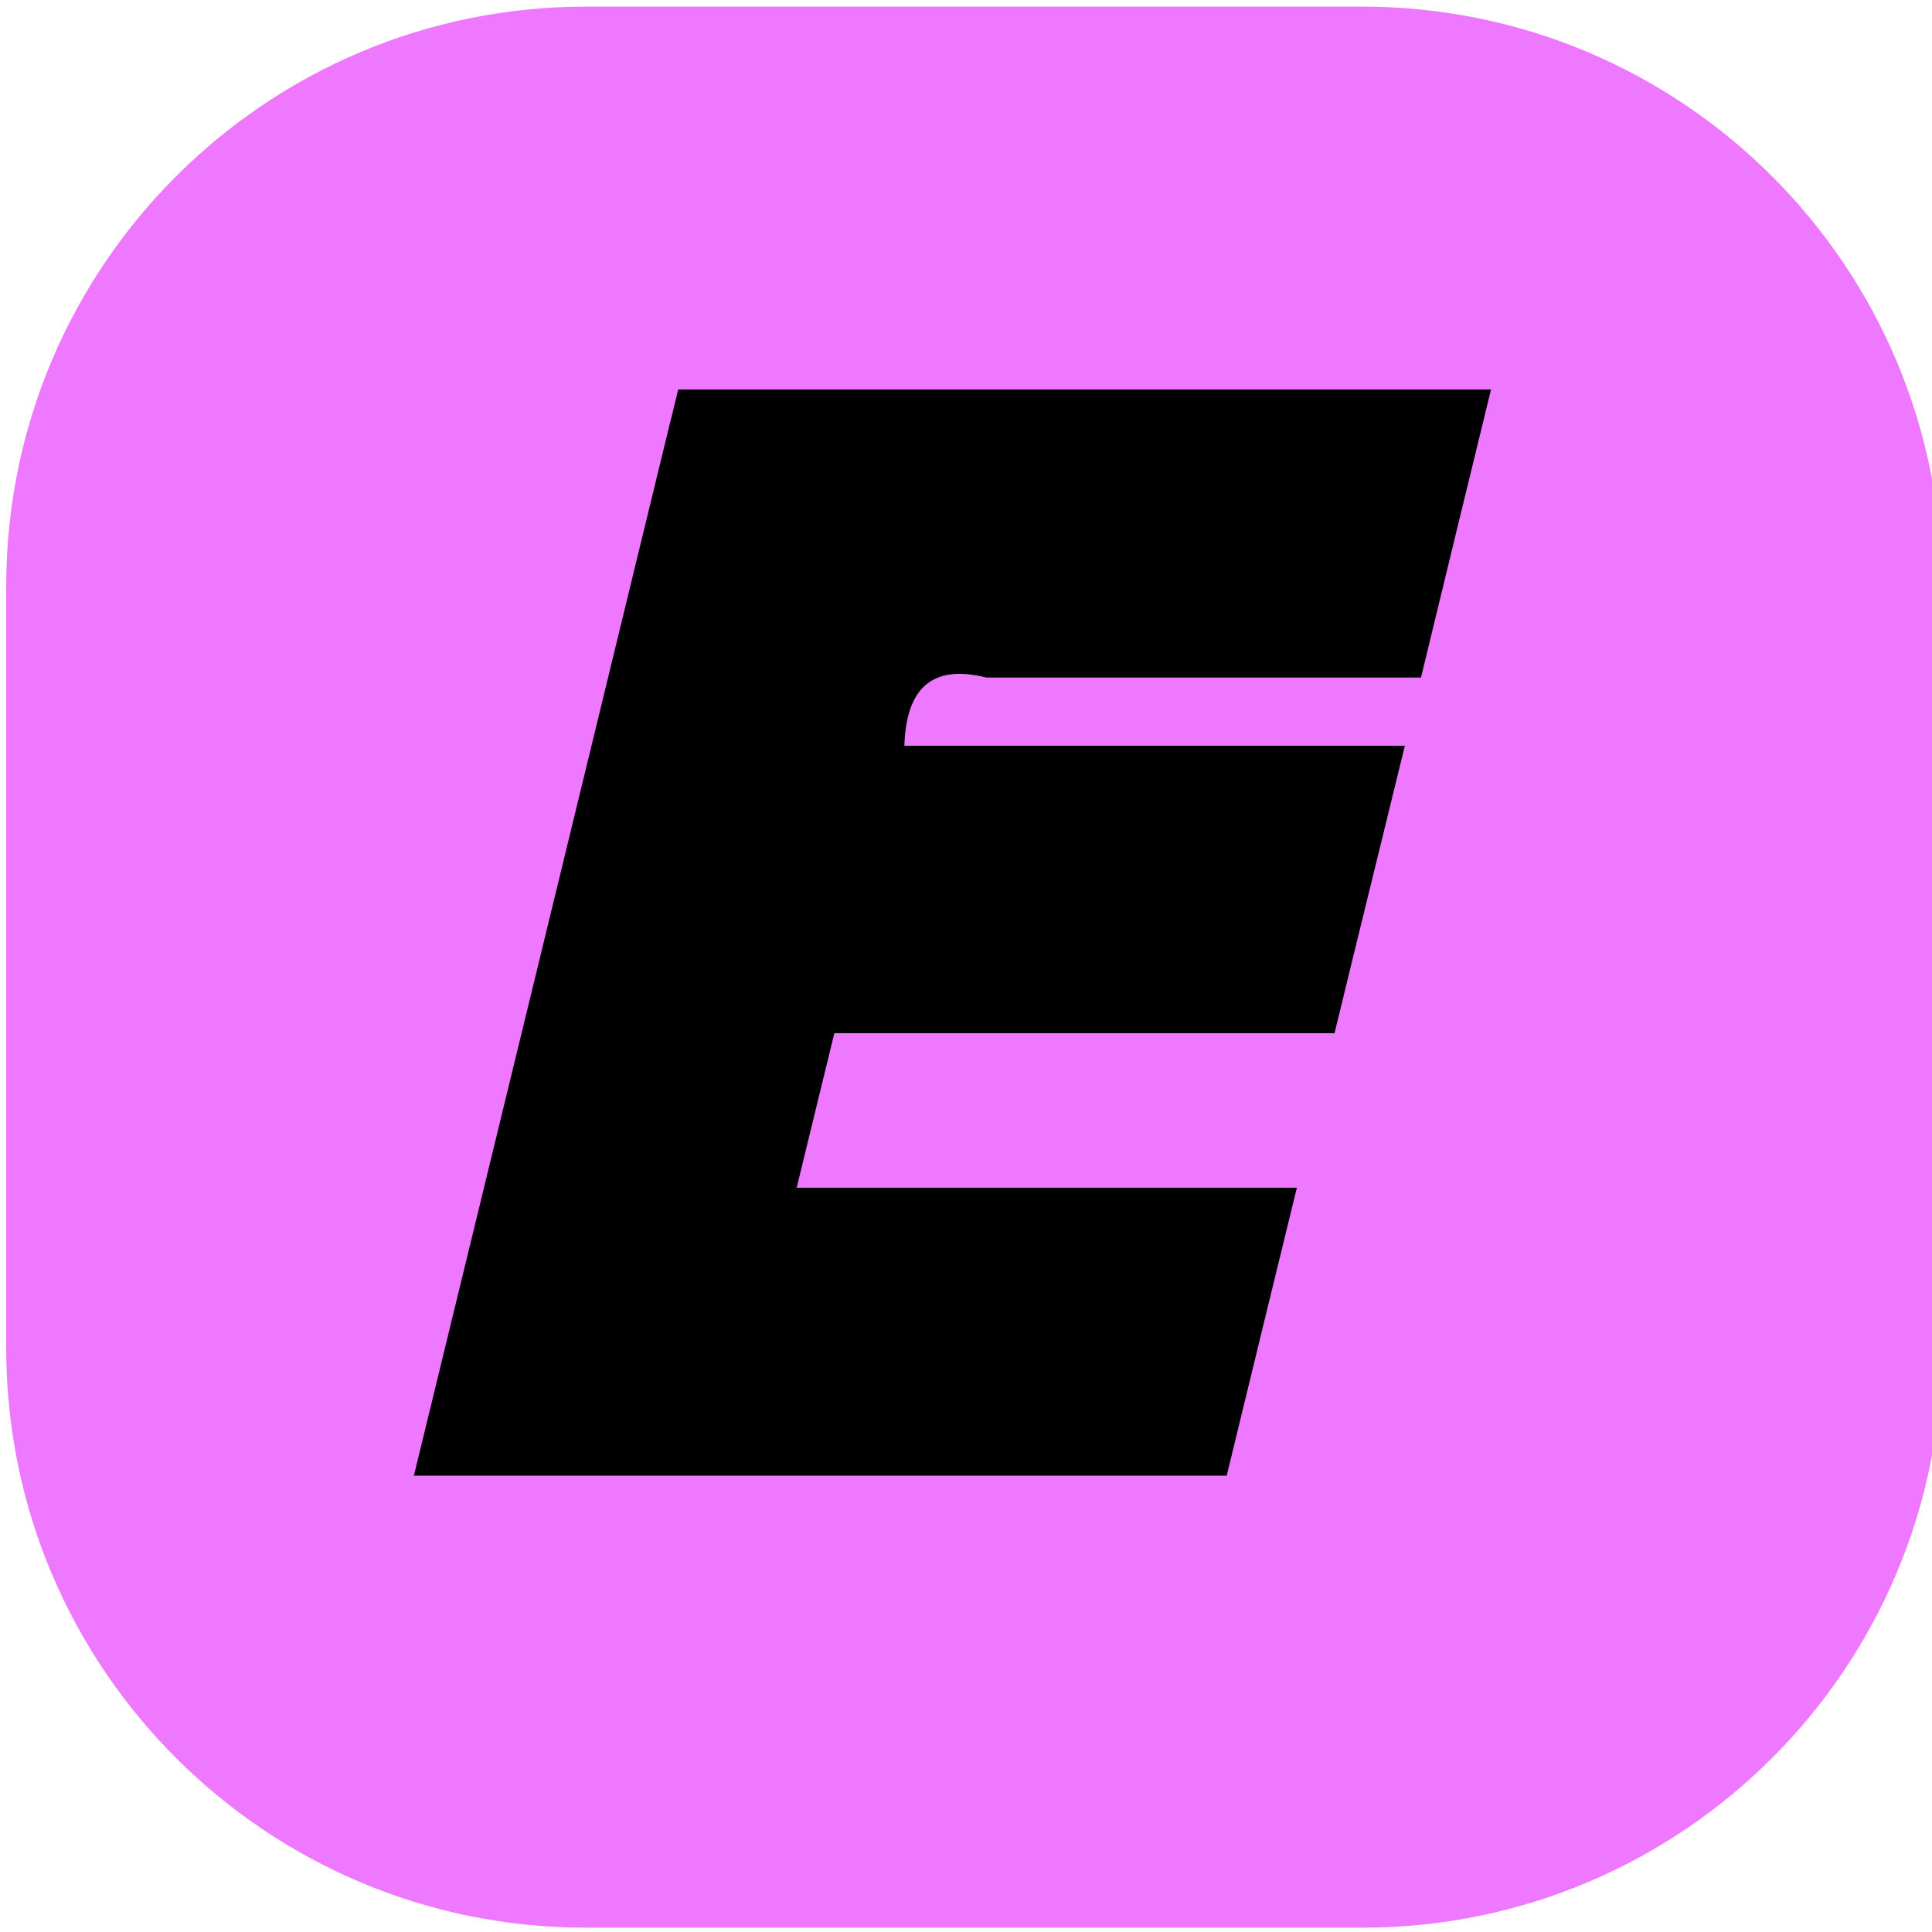
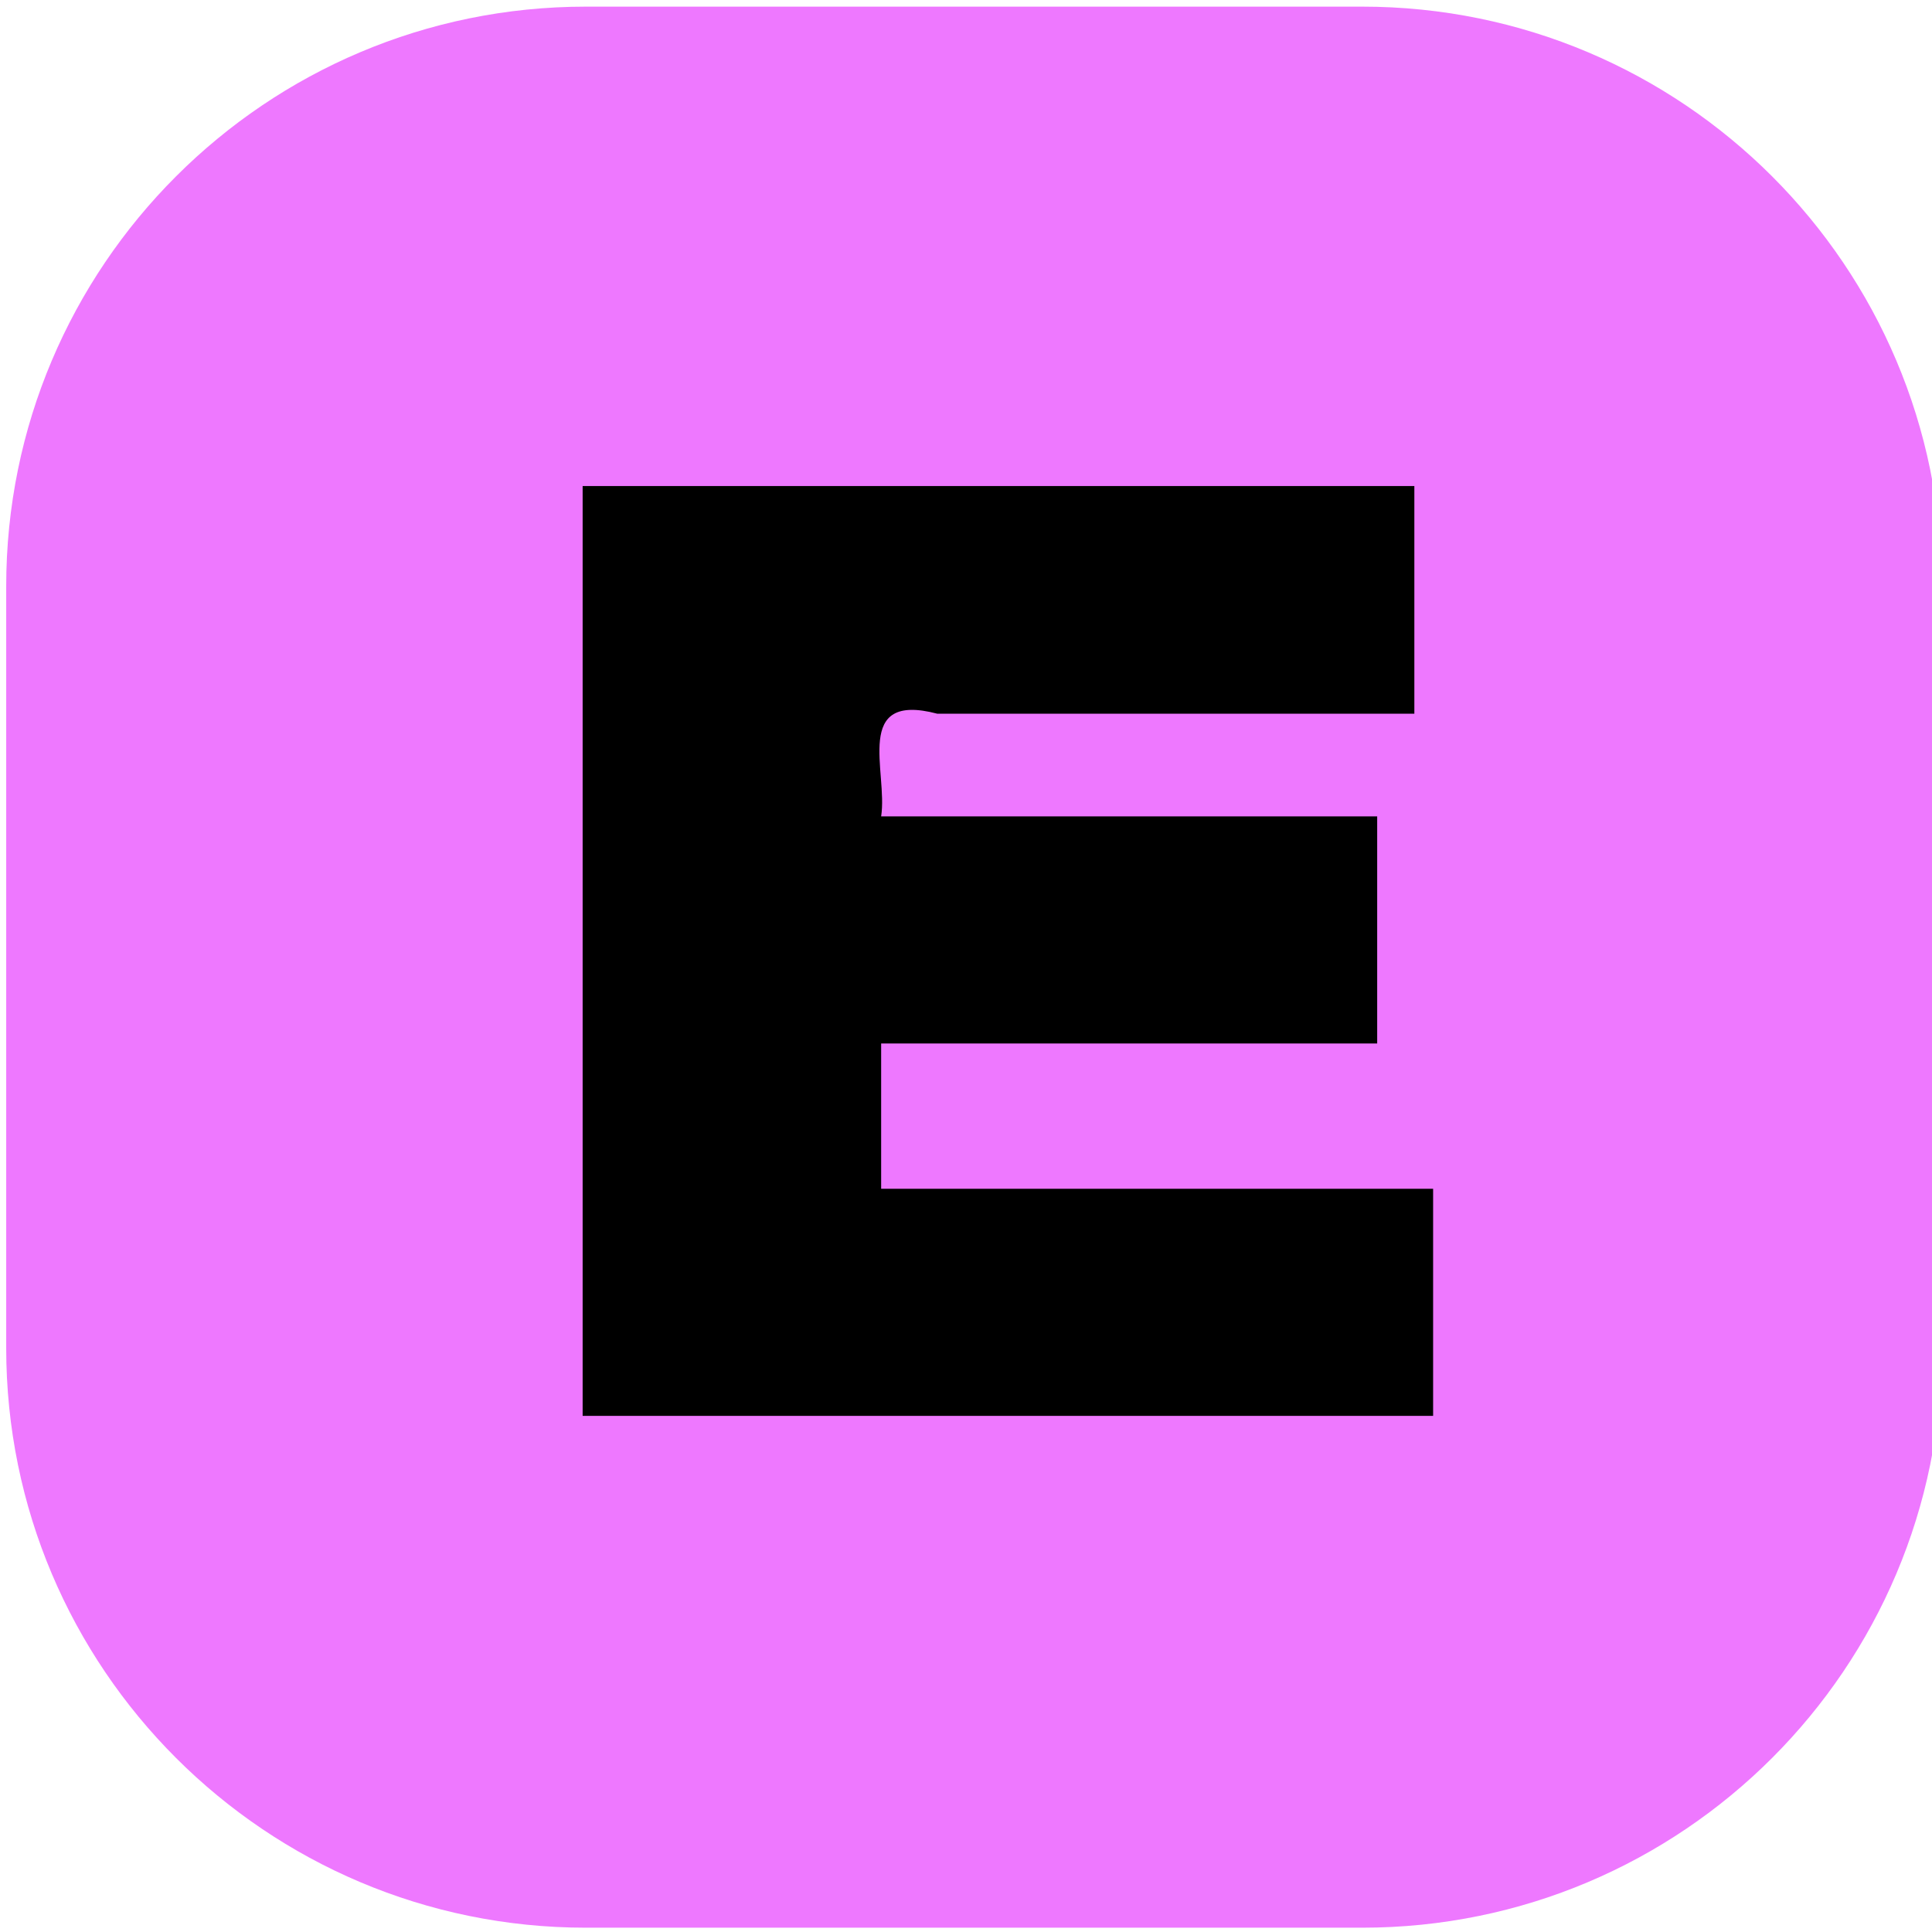
<svg xmlns="http://www.w3.org/2000/svg" width="100" height="100" viewBox="0 0 26.458 26.458" version="1.1" id="svg5">
  <defs id="defs2" />
  <g id="layer1">
    <rect style="fill:#ee78ff;fill-opacity:1;stroke:none;stroke-width:0.865;stroke-miterlimit:4;stroke-dasharray:none" id="rect1440" width="26.509" height="26.308" x="0.085" y="0.091" rx="7.938" ry="7.938" />
-     <path id="text3748" style="font-style:normal;font-weight:normal;font-size:28.222px;line-height:1.25;font-family:sans-serif;fill:#000000;fill-opacity:1;stroke:none;stroke-width:0.163" d="M 9.189,5.736 C 8.015,10.56 6.844,15.385 5.668,20.209 c 3.71,0 7.421,0 11.131,0 0.319,-1.315 0.64,-2.629 0.961,-3.943 -2.283,0 -4.566,0 -6.85,0 0.172,-0.706 0.344,-1.411 0.516,-2.117 2.283,0 4.566,0 6.85,0 0.318,-1.312 0.643,-2.624 0.963,-3.936 -2.285,0 -4.569,0 -6.854,0 0.024,-0.757 0.351,-1.128 1.125,-0.934 1.983,0 3.966,0 5.95,0 0.319,-1.315 0.637,-2.631 0.959,-3.945 -3.71,0 -7.421,0 -11.131,0 -0.033,0.134 -0.065,0.268 -0.098,0.402 z" />
+     <path id="text2379" style="font-style:normal;font-weight:normal;font-size:14.754px;line-height:1.25;font-family:sans-serif;fill:#000000;fill-opacity:1;stroke:none;stroke-width:0.437" d="m 7.979,7.236 c 0,4.051 0,8.102 0,12.154 3.882,0 7.765,0 11.647,0 0,-1.037 0,-2.073 0,-3.11 -2.52,0 -5.039,0 -7.559,0 0,-0.663 0,-1.327 0,-1.99 2.264,0 4.529,0 6.793,0 0,-1.037 0,-2.073 0,-3.11 -2.264,0 -4.529,0 -6.793,0 0.095,-0.607 -0.394,-1.712 0.769,-1.406 2.178,0 4.355,2e-7 6.533,0 0,-1.039 0,-2.079 0,-3.118 -3.797,0 -7.593,0 -11.39,0 0,0.193 0,0.387 0,0.58 z" />
  </g>
</svg>
